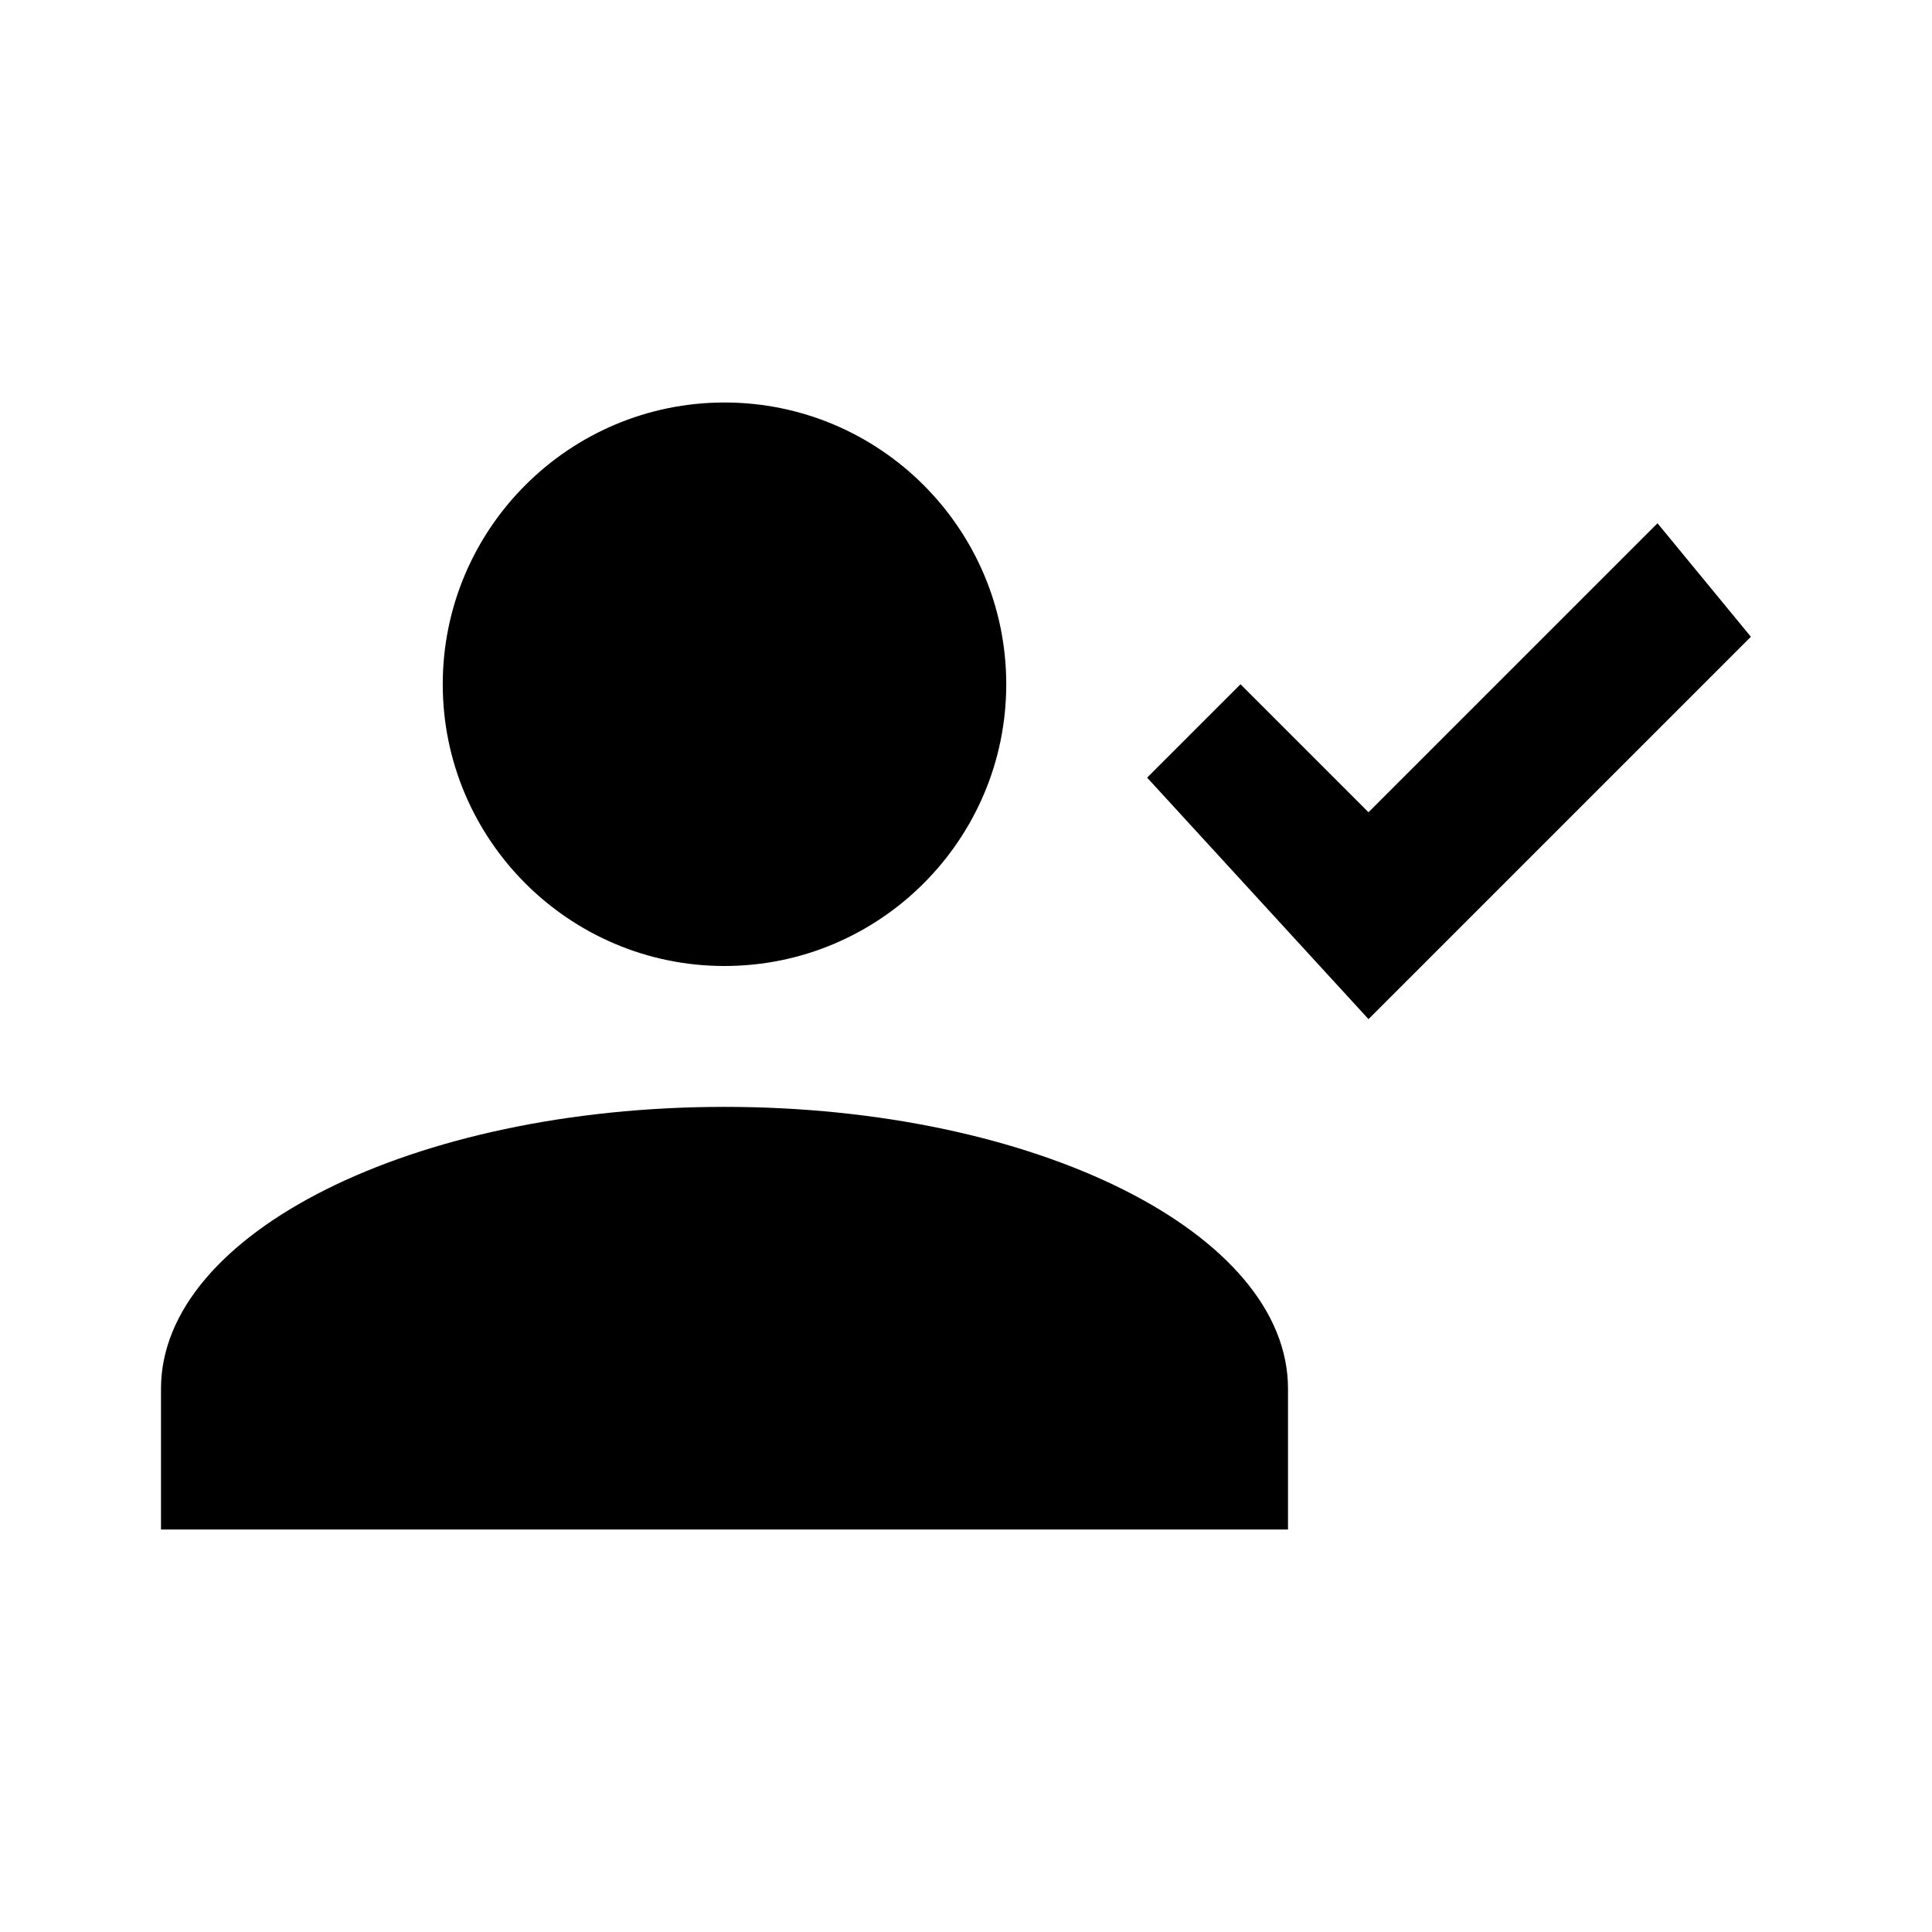
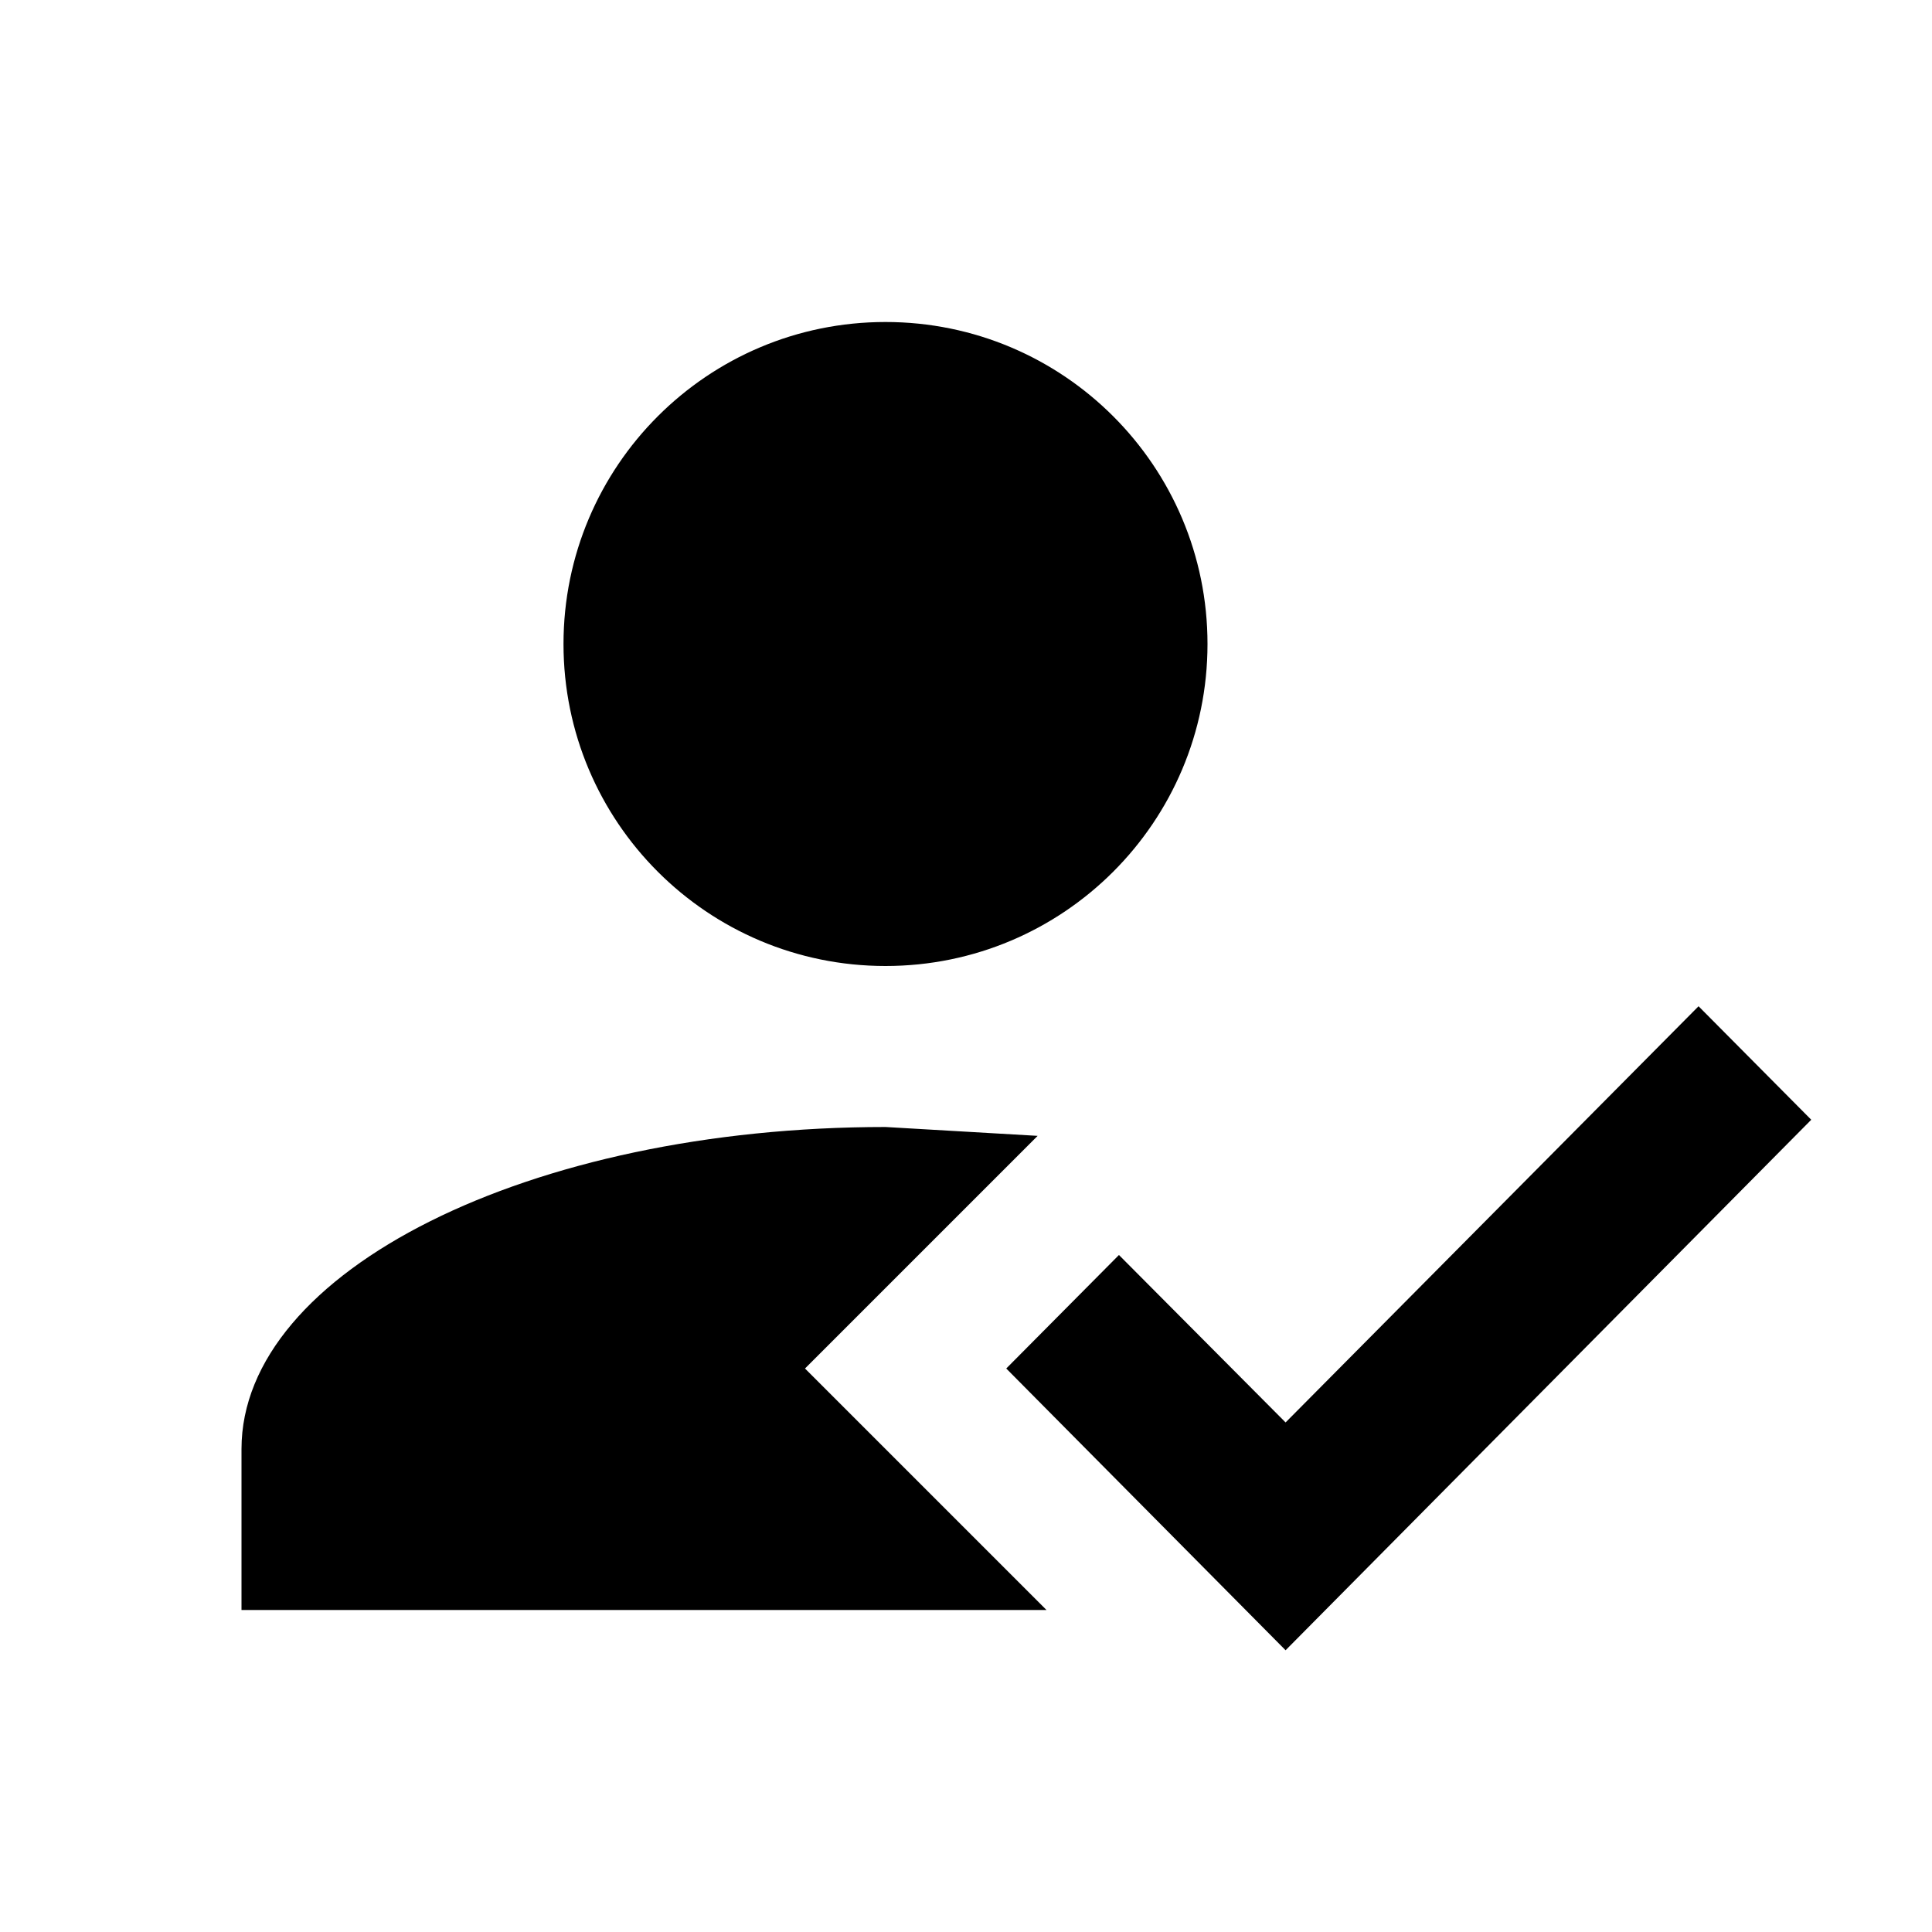
<svg xmlns="http://www.w3.org/2000/svg" version="1.1" width="24" height="24" viewBox="0 0 24 24">
-   <path d="M9,5C10.93,5 12.5,6.57 12.5,8.5C12.5,10.43 10.93,12 9,12C7.07,12 5.5,10.43 5.5,8.5C5.5,6.57 7.07,5 9,5M9,13.75C12.87,13.75 16,15.32 16,17.25V19H2V17.25C2,15.32 5.13,13.75 9,13.75M17,12.66L14.25,9.66L15.41,8.5L17,10.09L20.59,6.5L21.75,7.91L17,12.66Z" />
+   <path d="M21.1,12.5L22.5,13.91L15.97,20.5L12.5,17L13.9,15.59L15.97,17.67L21.1,12.5M10,17L13,20H3V18C3,15.79 6.58,14 11,14L12.89,14.11L10,17M11,4C13.21,4 15,5.79 15,8C15,10.21 13.21,12 11,12C8.79,12 7,10.21 7,8C7,5.79 8.79,4 11,4Z" />
</svg>
